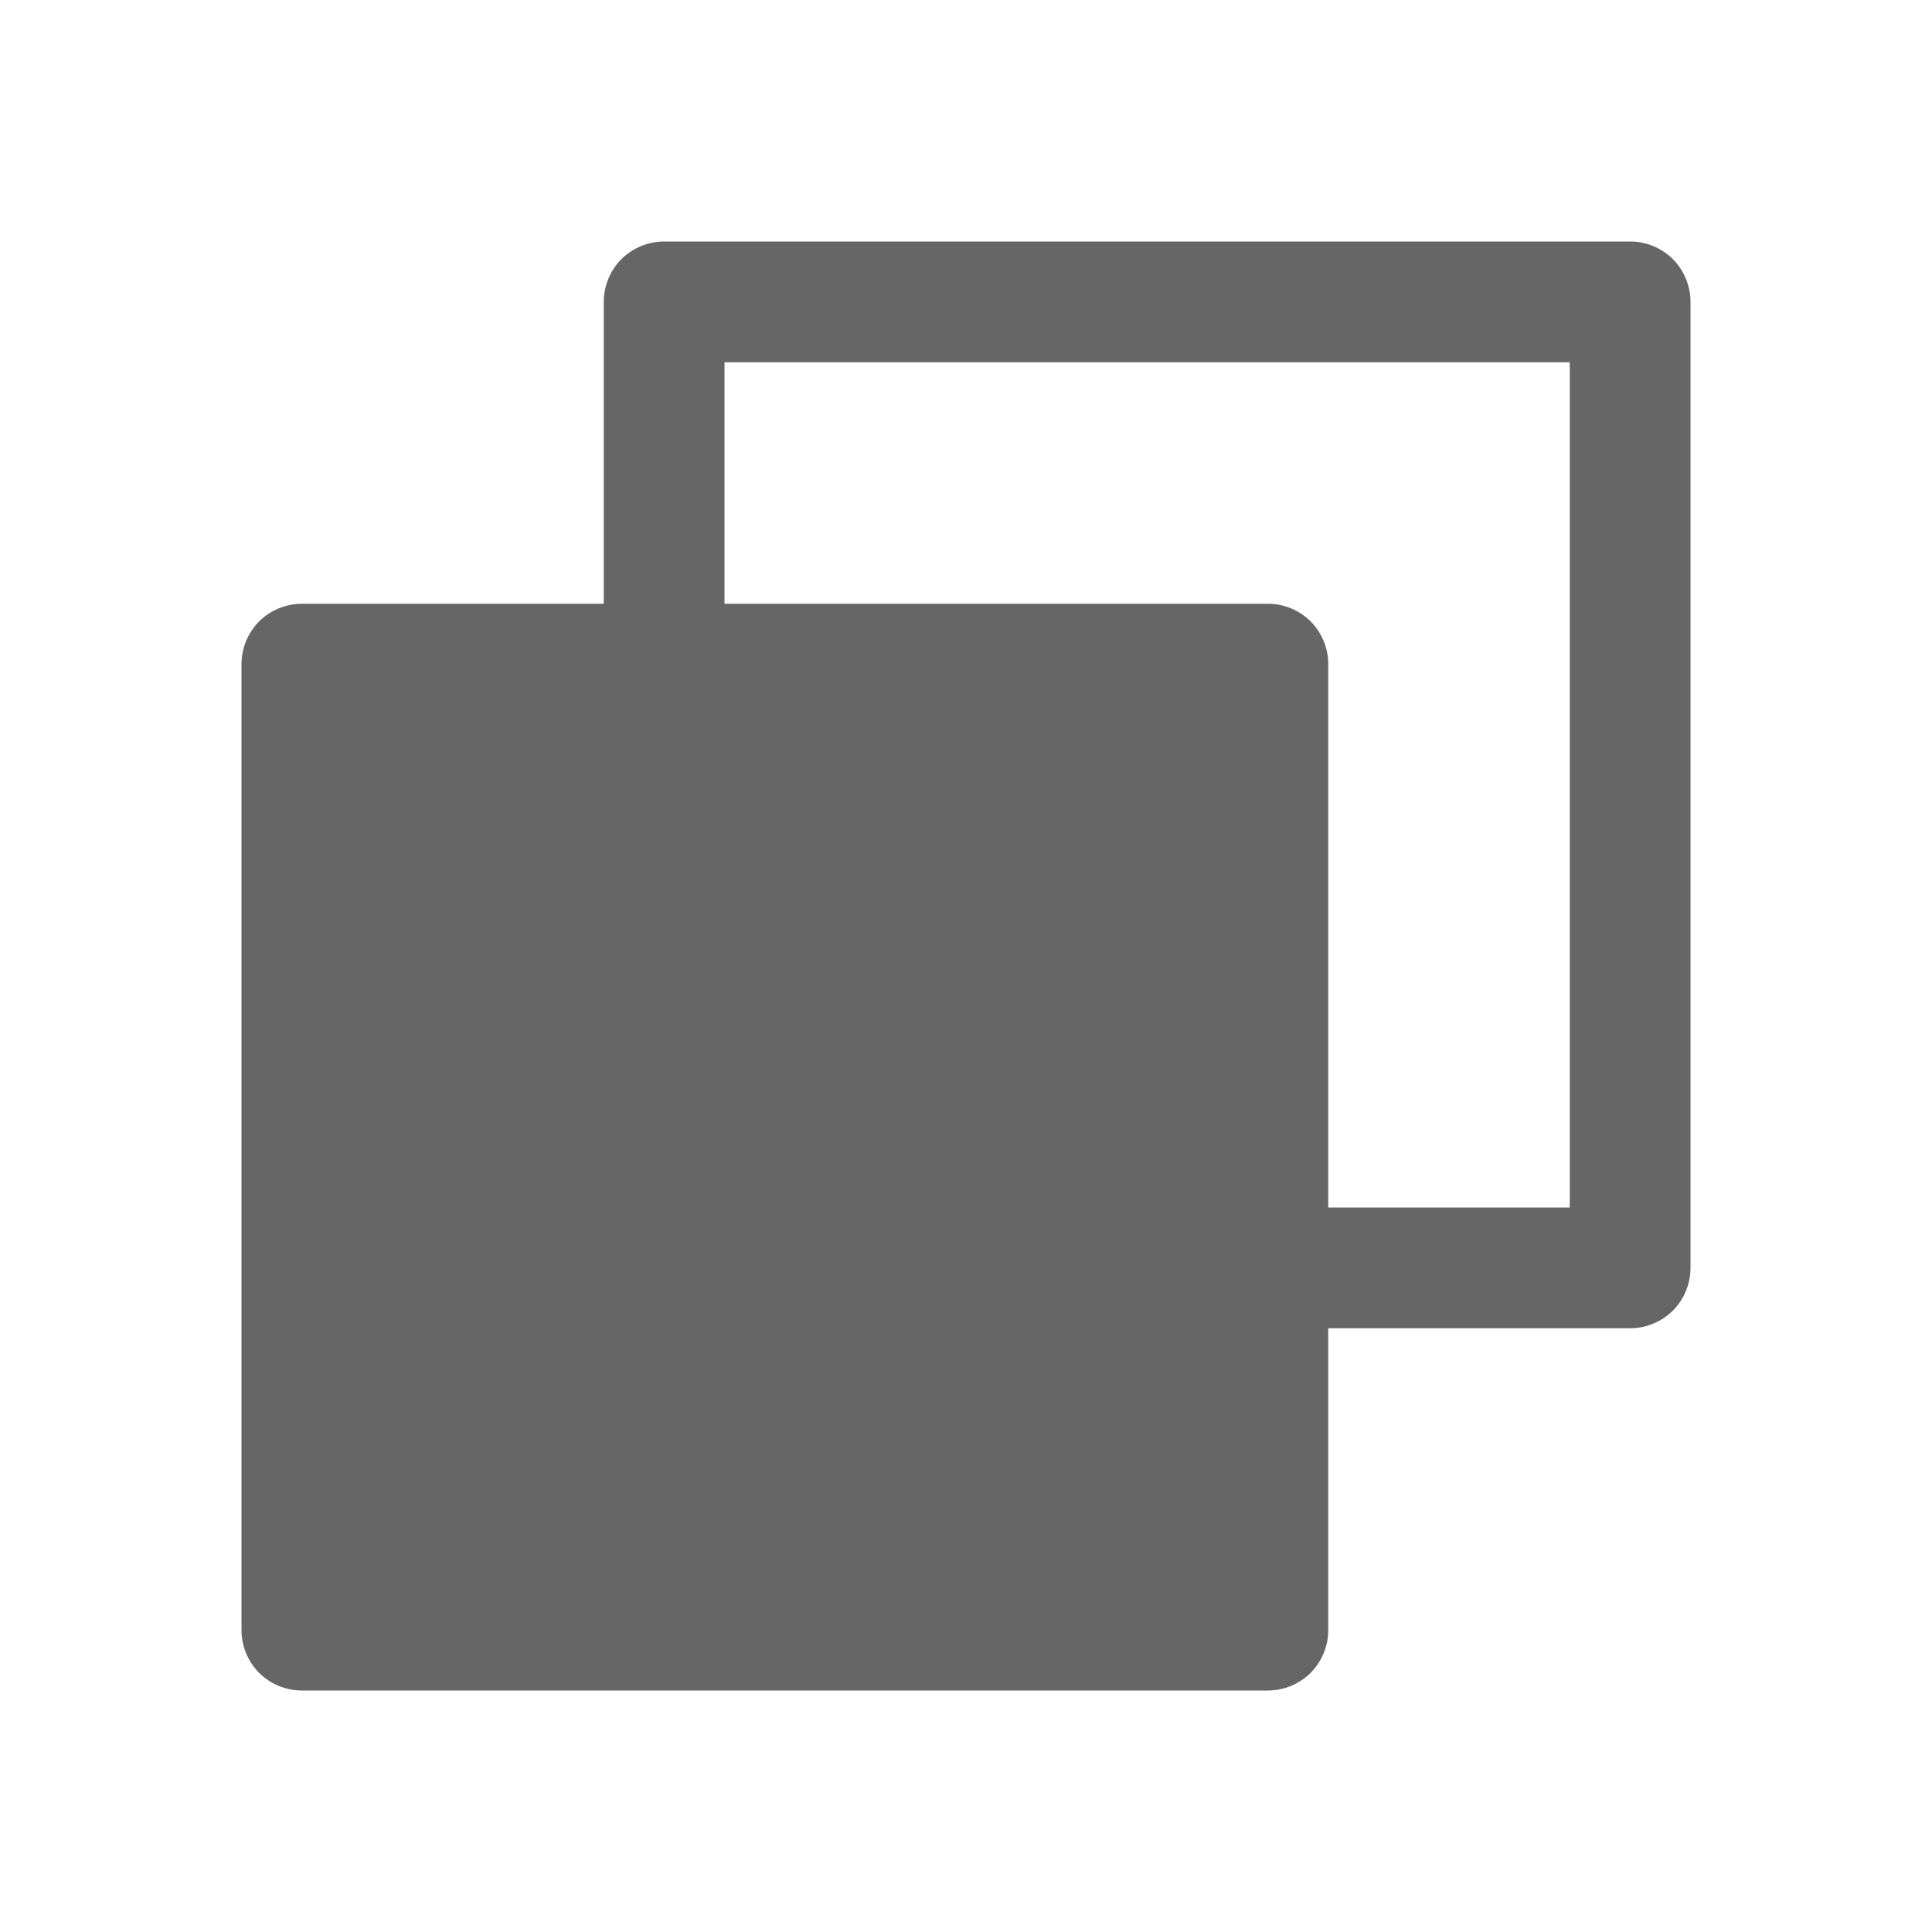
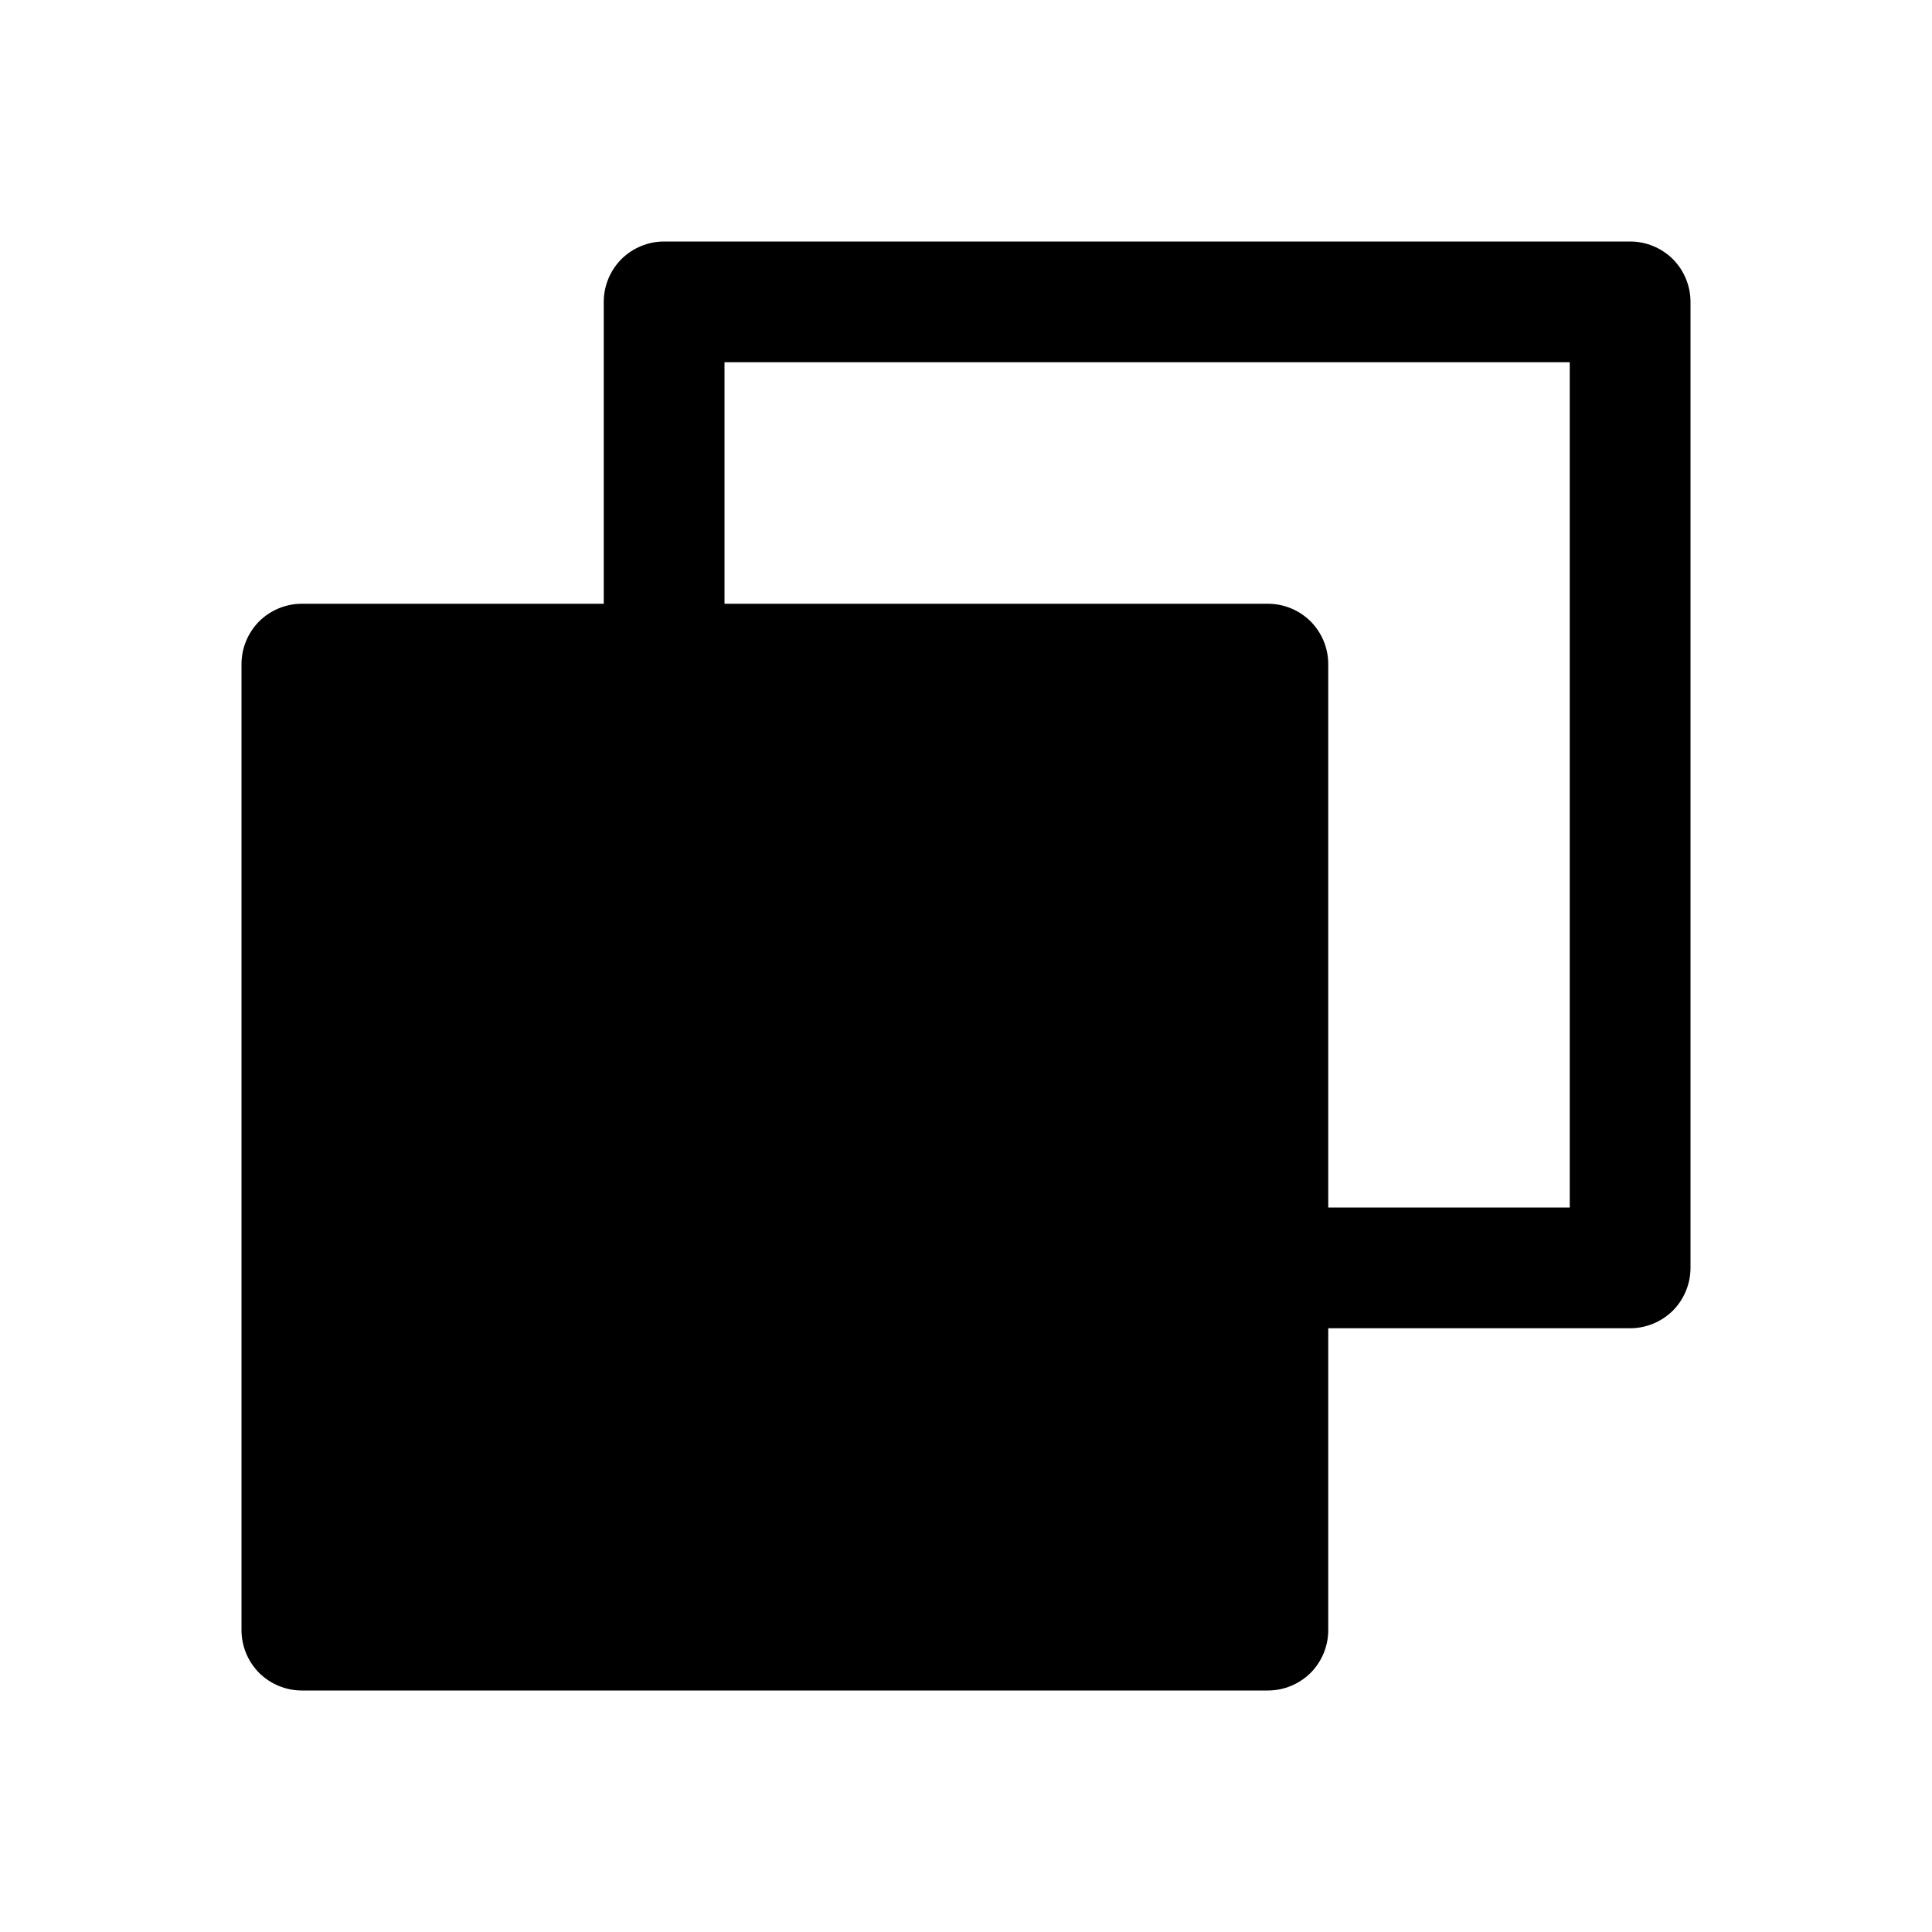
<svg xmlns="http://www.w3.org/2000/svg" width="16" height="16" viewBox="0 0 16 16" fill="none">
  <g id="copy">
-     <path id="Vector" d="M13.5 2H5.5C5.367 2 5.24 2.053 5.146 2.146C5.053 2.24 5 2.367 5 2.5V5H2.5C2.367 5 2.24 5.053 2.146 5.146C2.053 5.24 2 5.367 2 5.5V13.5C2 13.633 2.053 13.76 2.146 13.854C2.24 13.947 2.367 14 2.5 14H10.5C10.633 14 10.76 13.947 10.854 13.854C10.947 13.76 11 13.633 11 13.5V11H13.5C13.633 11 13.76 10.947 13.854 10.854C13.947 10.76 14 10.633 14 10.5V2.5C14 2.367 13.947 2.24 13.854 2.146C13.76 2.053 13.633 2 13.5 2ZM13 10H11V5.5C11 5.367 10.947 5.24 10.854 5.146C10.76 5.053 10.633 5 10.5 5H6V3H13V10Z" fill="black" fill-opacity="0.6" />
+     <path id="Vector" d="M13.5 2H5.5C5.367 2 5.24 2.053 5.146 2.146C5.053 2.24 5 2.367 5 2.5V5H2.5C2.367 5 2.24 5.053 2.146 5.146C2.053 5.24 2 5.367 2 5.5V13.5C2 13.633 2.053 13.76 2.146 13.854C2.24 13.947 2.367 14 2.5 14H10.5C10.633 14 10.76 13.947 10.854 13.854C10.947 13.76 11 13.633 11 13.5V11H13.5C13.633 11 13.76 10.947 13.854 10.854C13.947 10.76 14 10.633 14 10.5V2.5C14 2.367 13.947 2.24 13.854 2.146C13.76 2.053 13.633 2 13.5 2ZM13 10H11V5.5C11 5.367 10.947 5.24 10.854 5.146C10.76 5.053 10.633 5 10.5 5H6V3H13V10Z" fill="black" />
  </g>
</svg>
